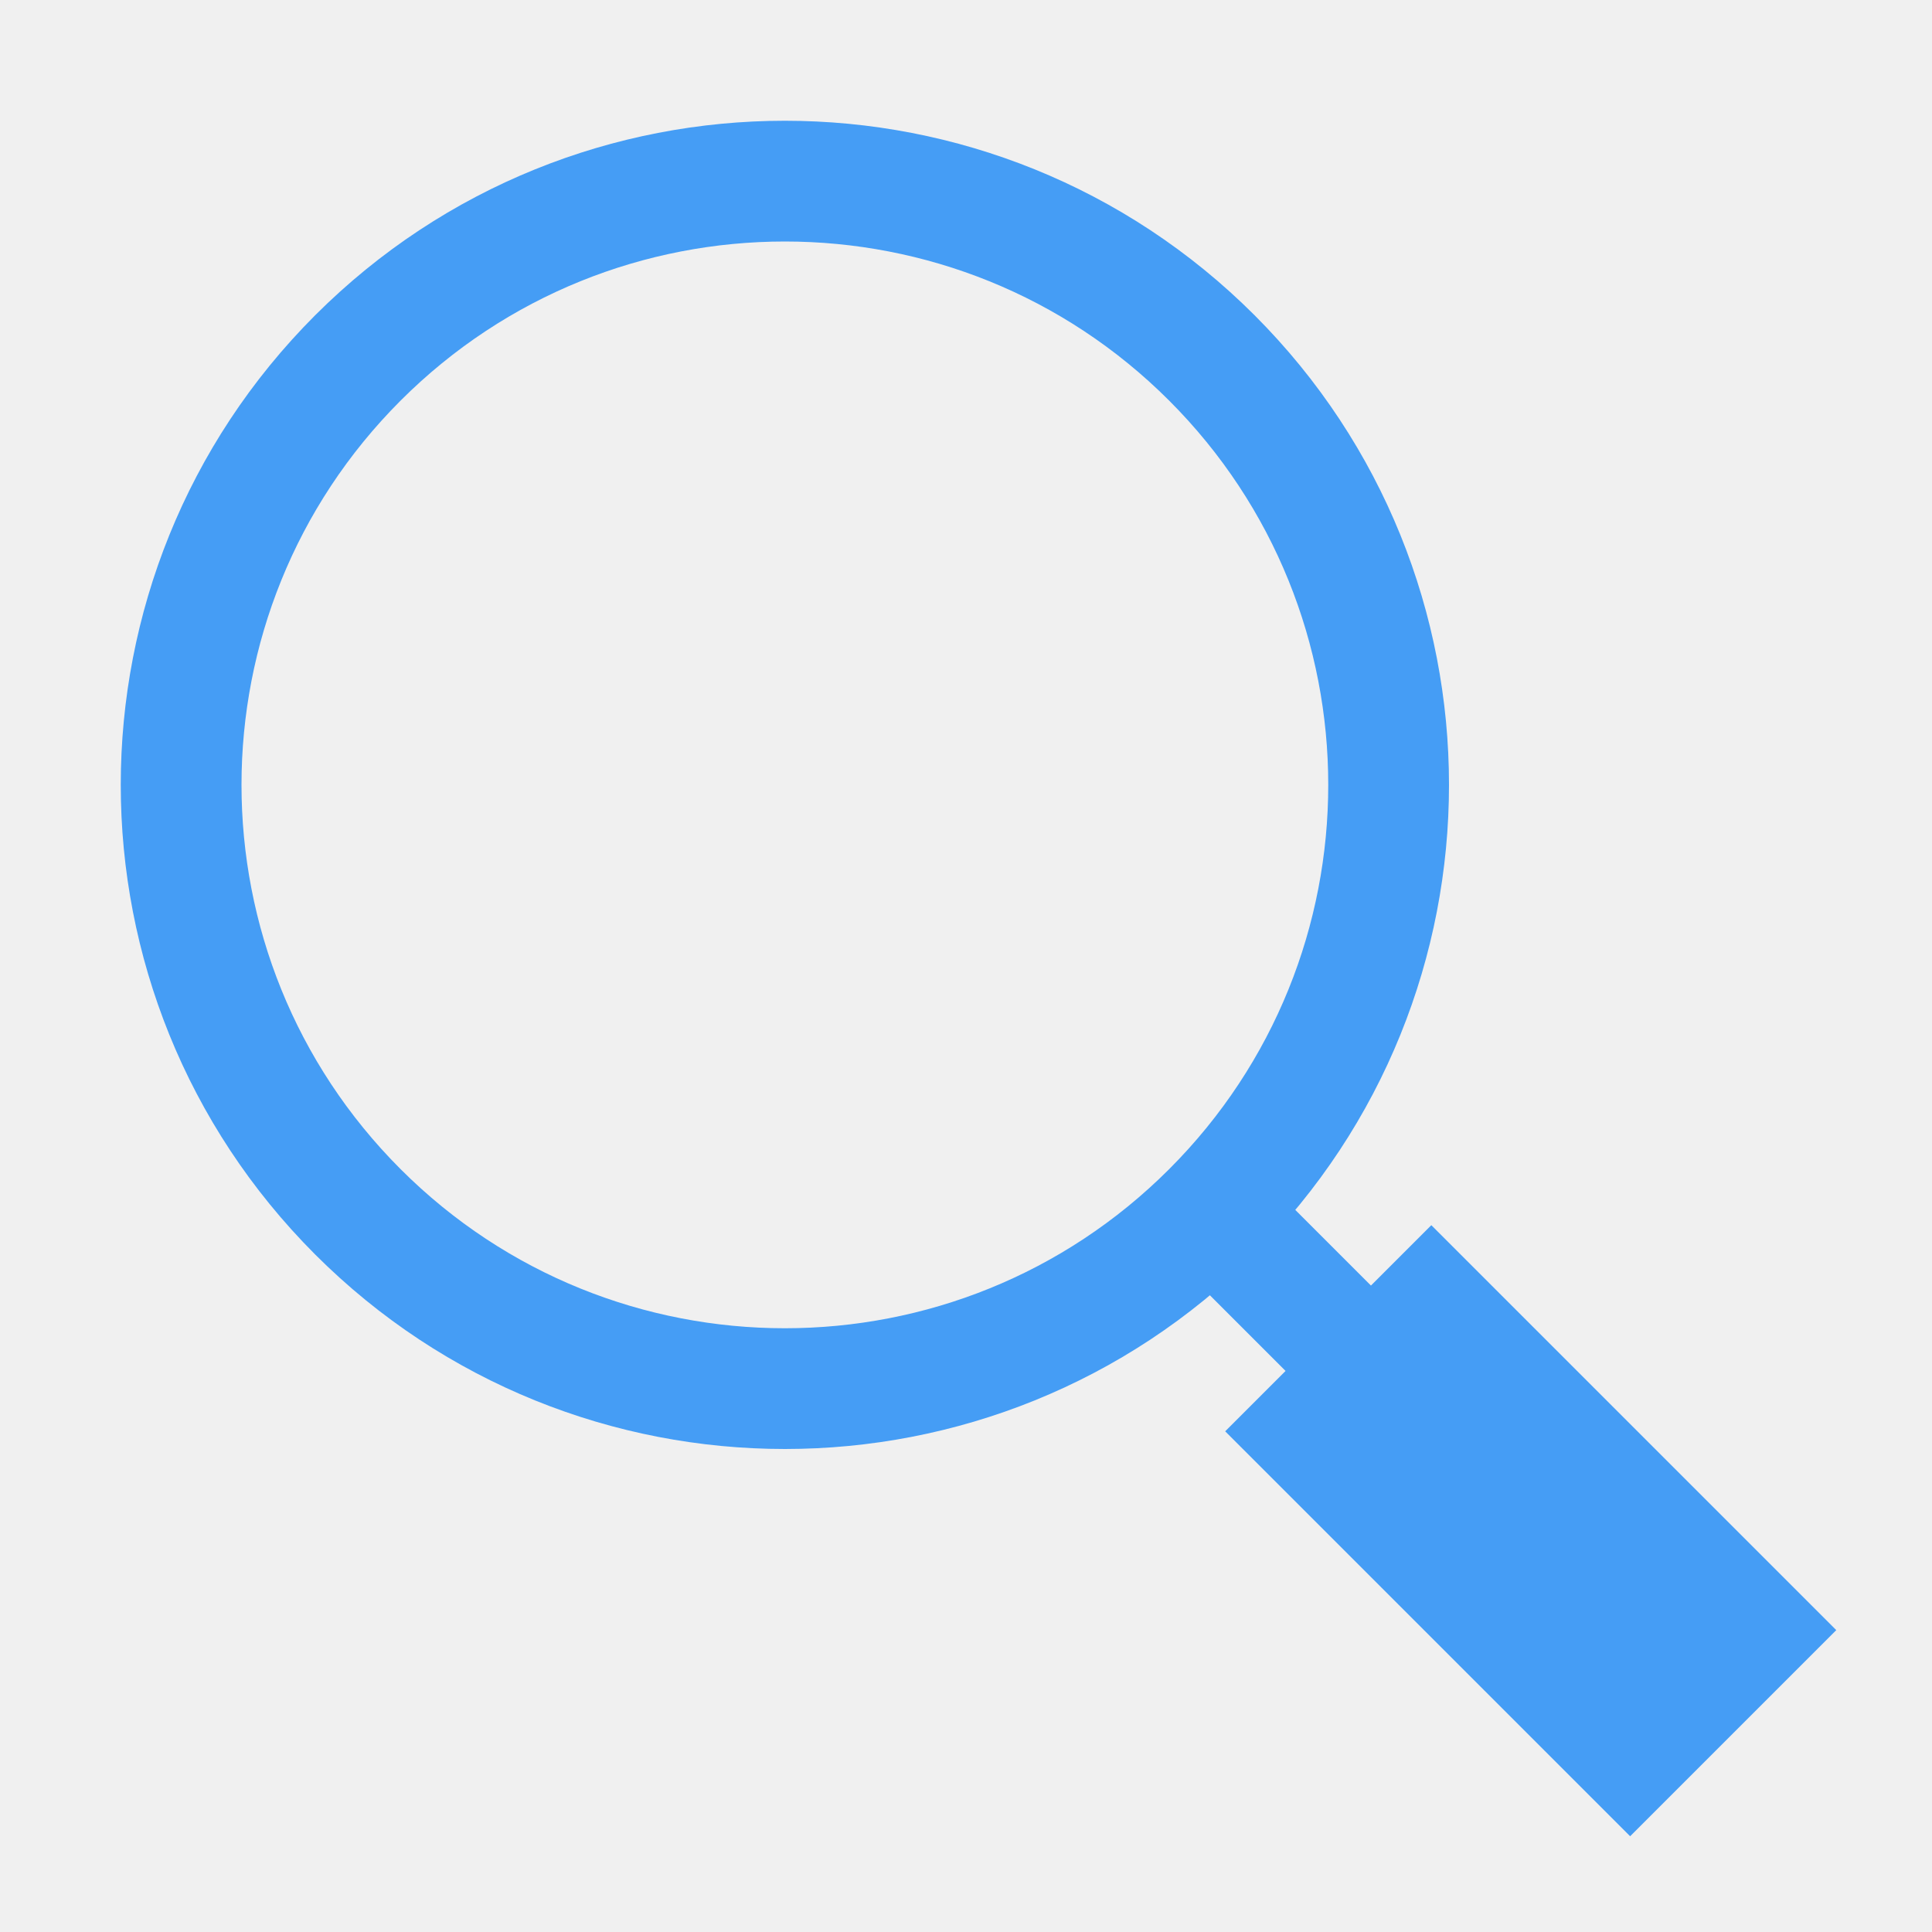
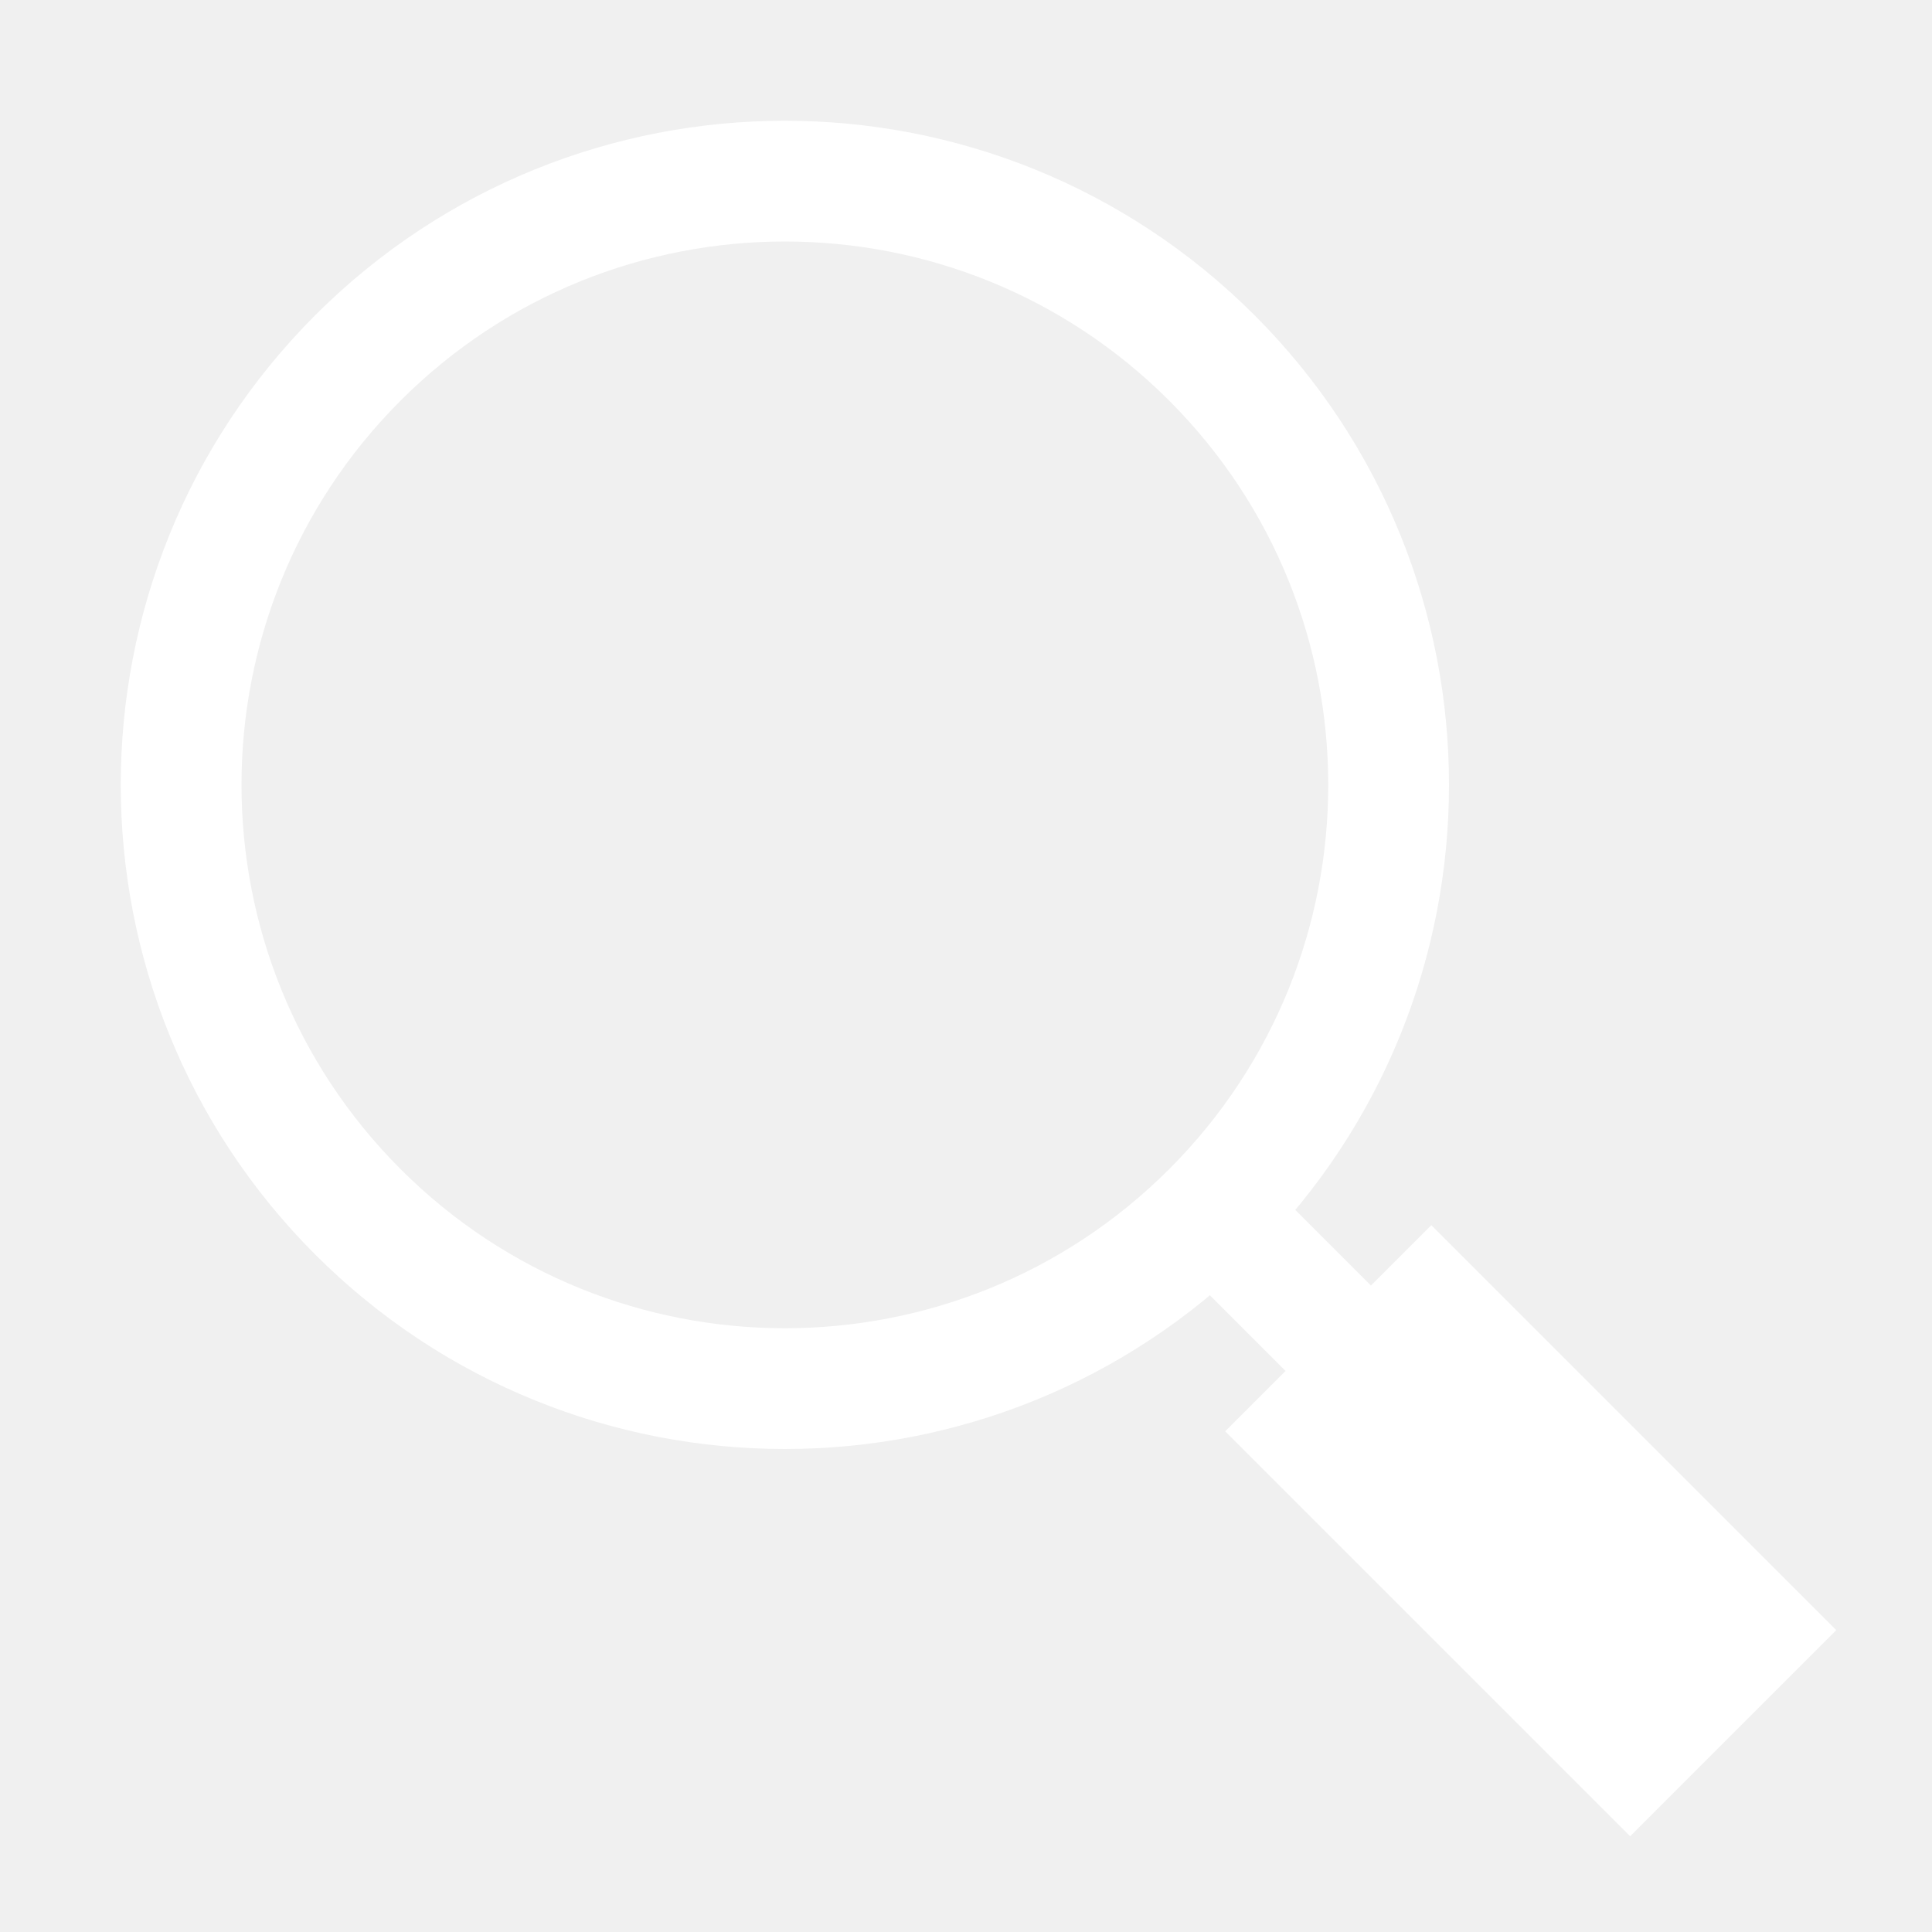
- <svg xmlns="http://www.w3.org/2000/svg" viewBox="0 0 16 16" fill="none" stroke="#459DF5">
+ <svg xmlns="http://www.w3.org/2000/svg" viewBox="0 0 16 16" fill="none" stroke="#FFF">
  <path d="M10.036 10.036C11.988 8.083 11.988 4.917 10.036 2.964C8.083 1.012 4.917 1.012 2.964 2.964C1.012 4.917 1.012 8.083 2.964 10.036C4.917 11.988 8.083 11.988 10.036 10.036ZM10.036 10.036L14 14M14 14L14.5 13.5L11.5 10.5M14 14L13.5 14.5L10.5 11.5" fill="none" />
</svg>
